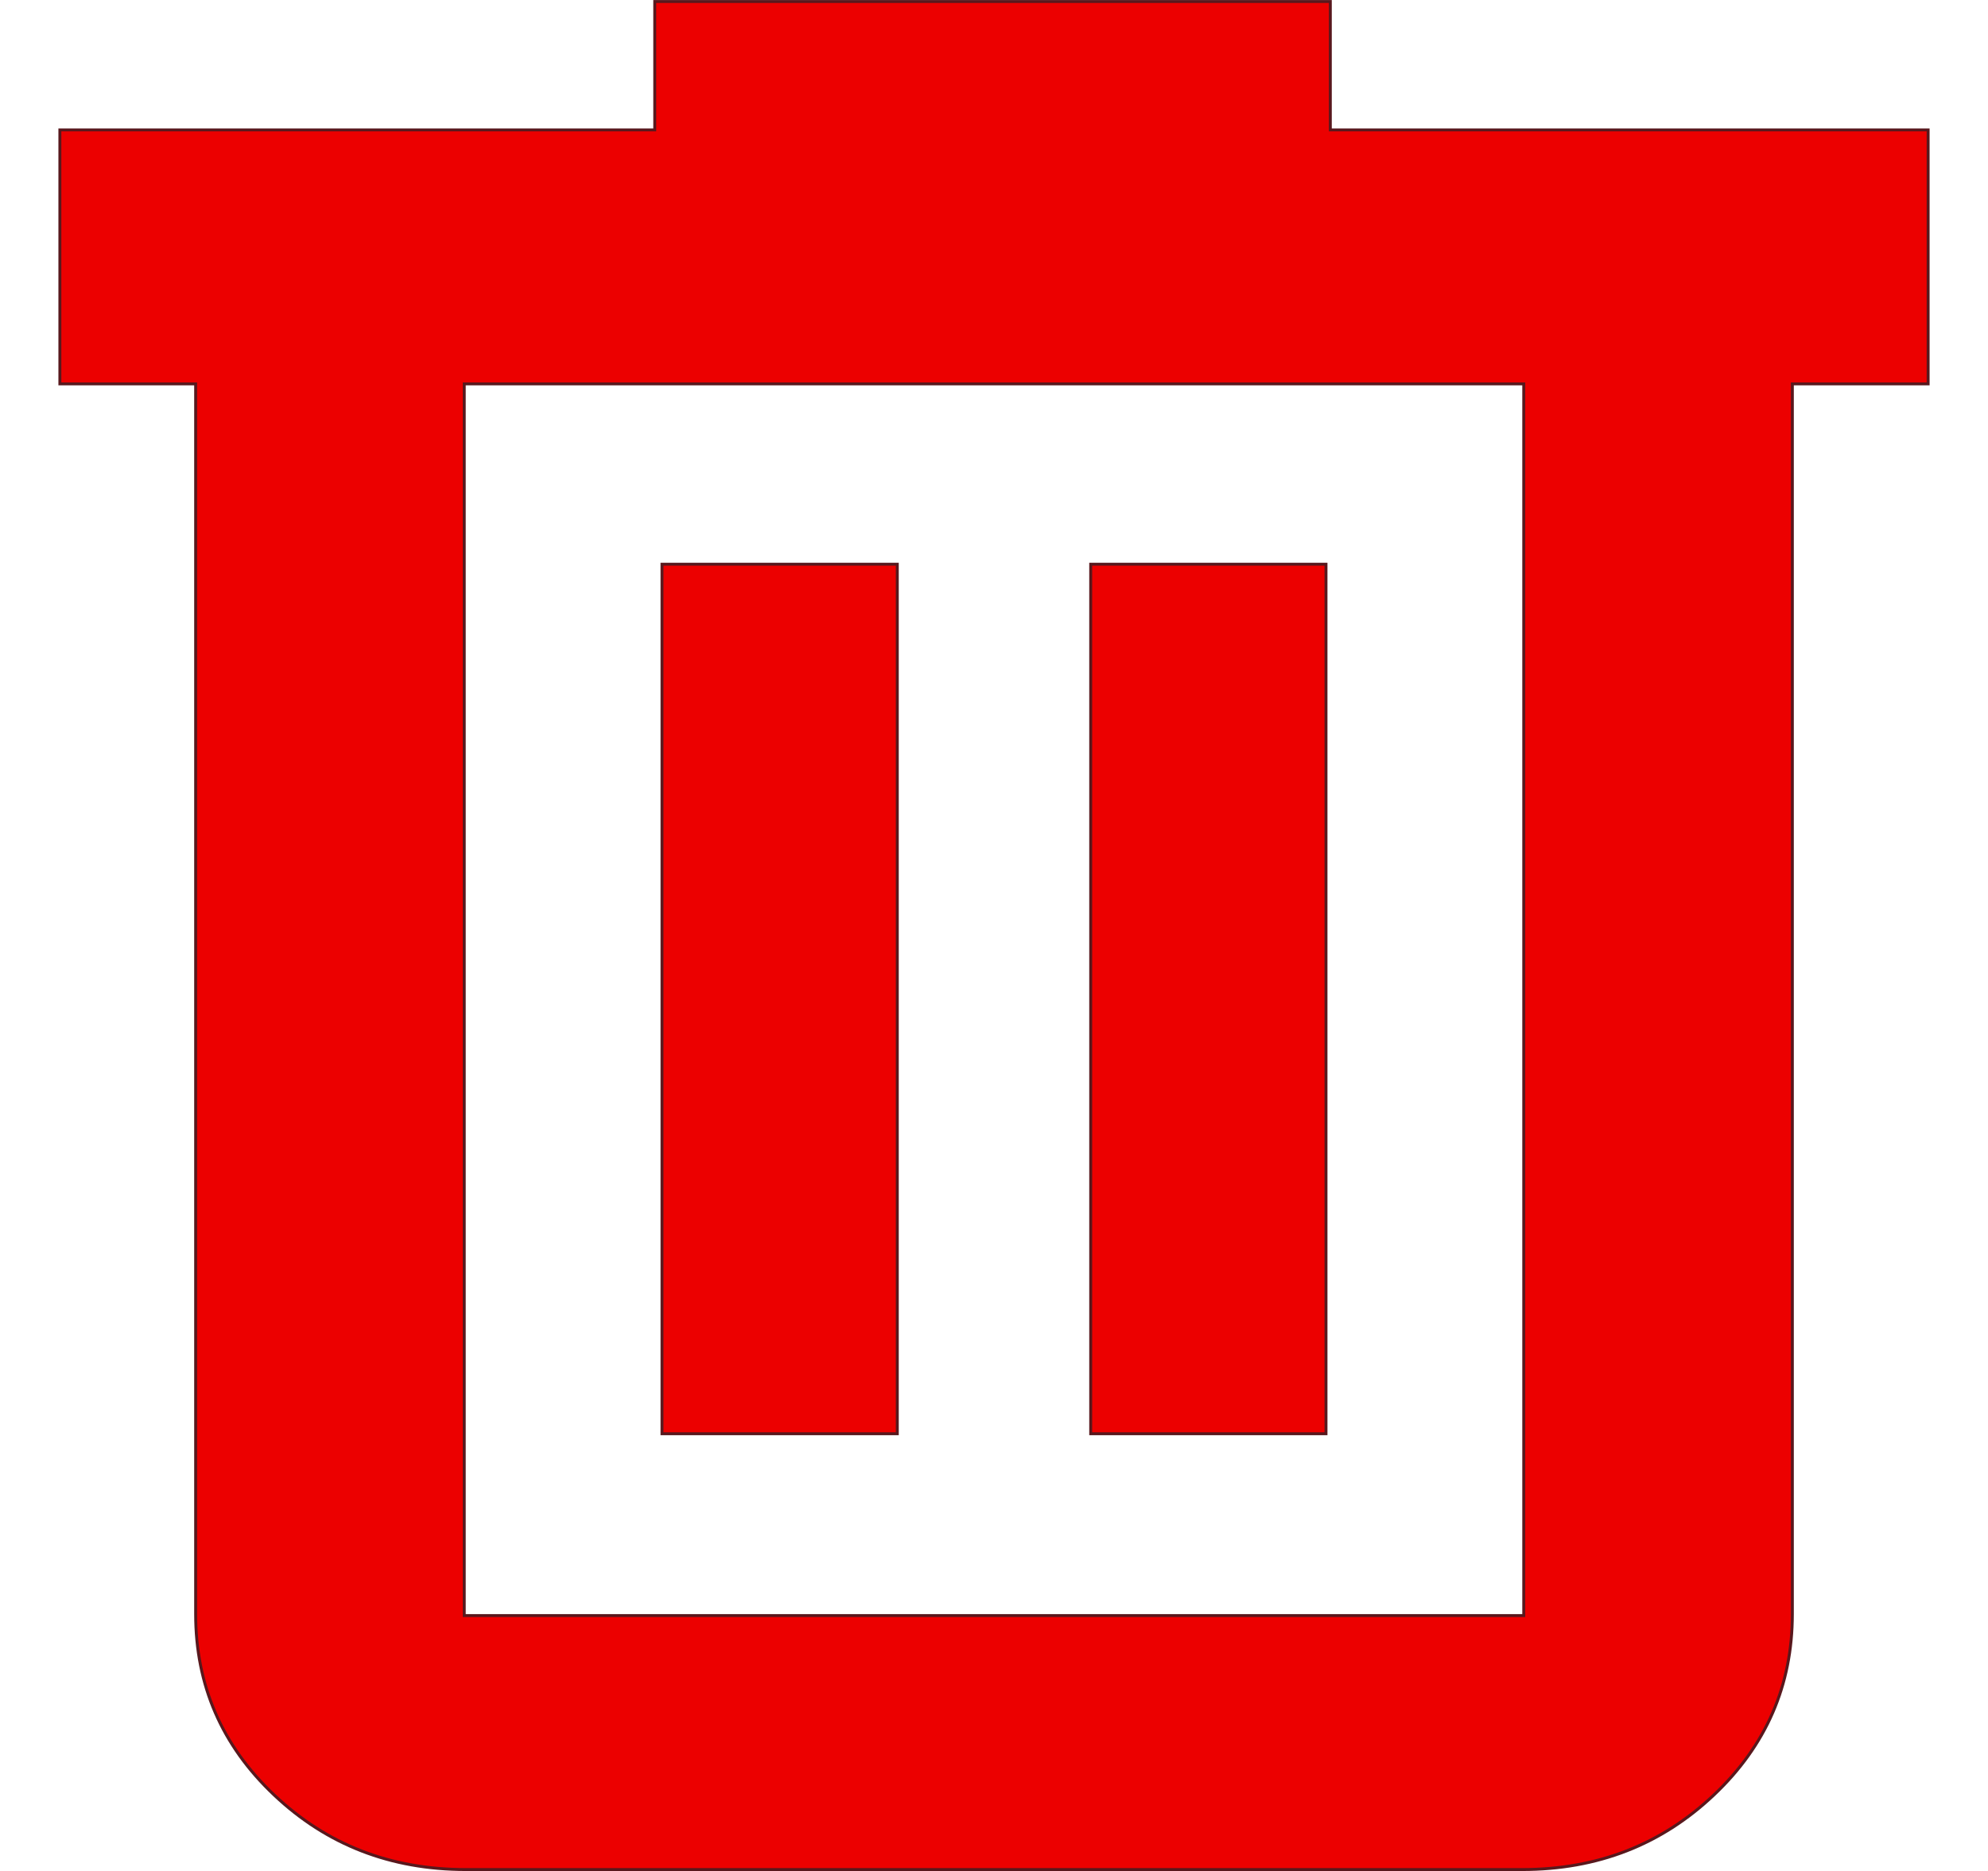
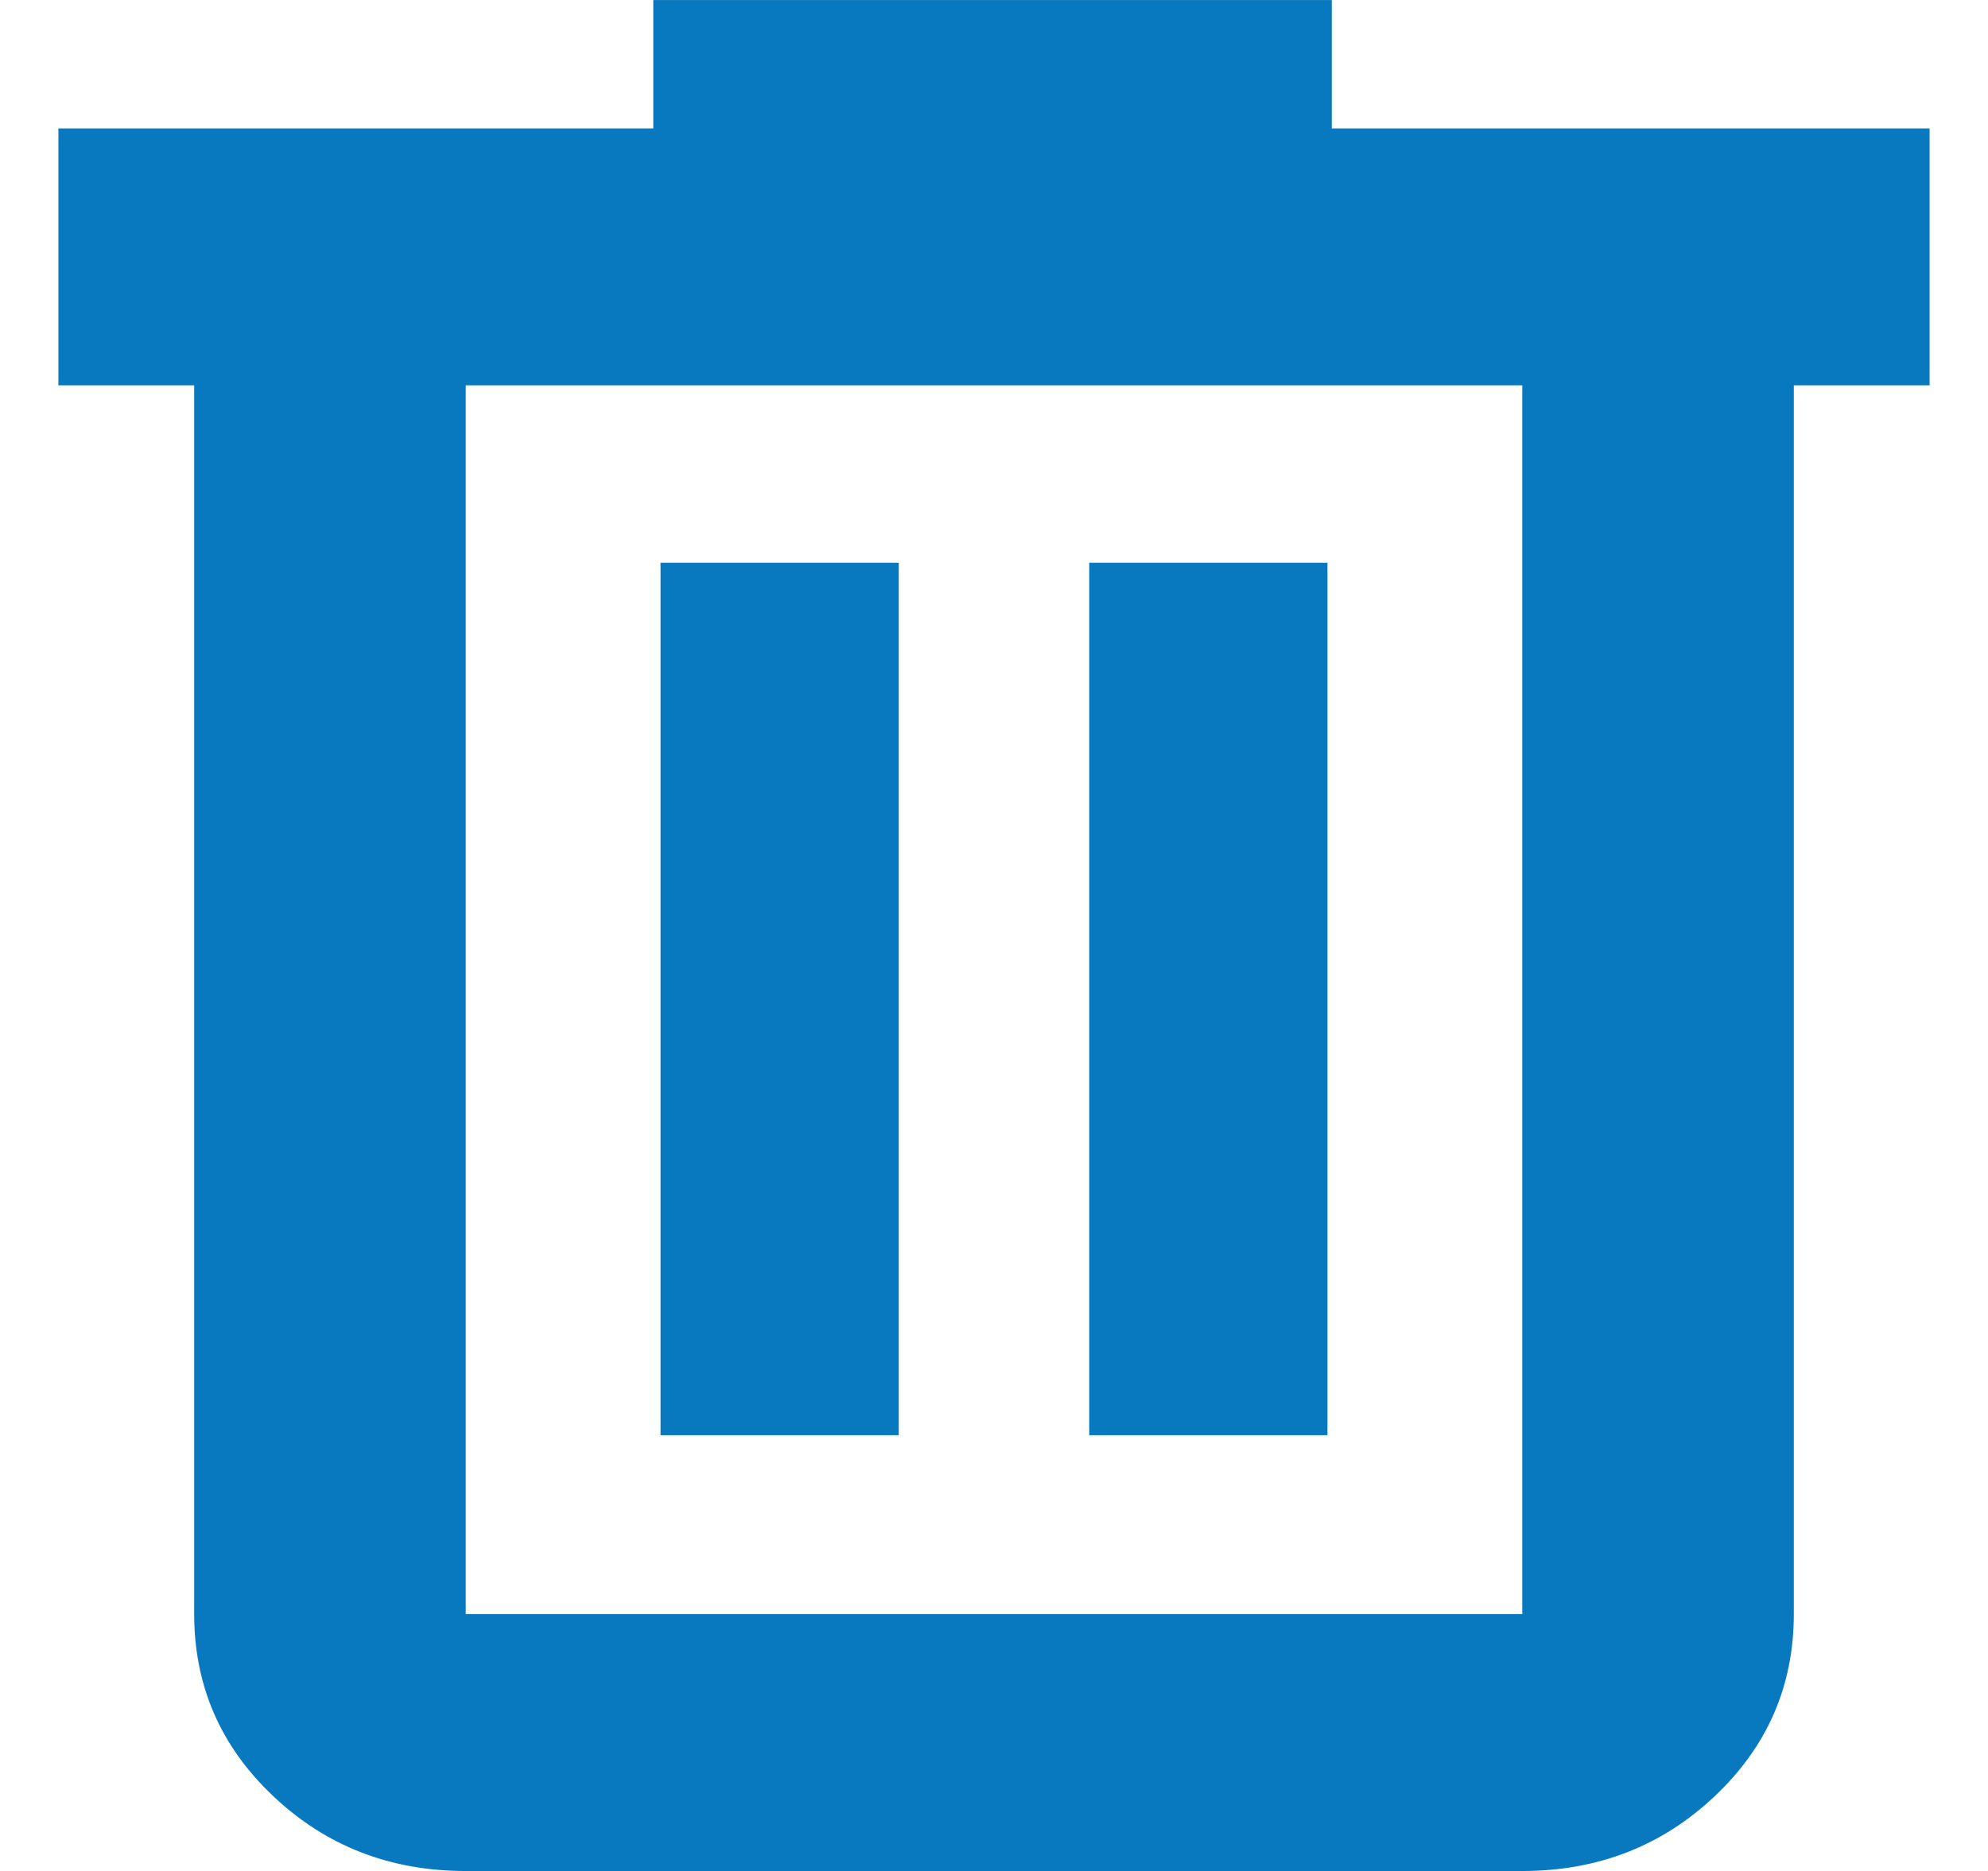
<svg xmlns="http://www.w3.org/2000/svg" width="17" height="16" viewBox="0 0 17 16" fill="none">
-   <path d="M1.673 3.295V3.283H1.661H0.512V1.111H5.587H5.599V1.098V0.013H11.376V1.098V1.111H11.389H16.488V3.283H15.339H15.327V3.295V13.803C15.327 14.412 15.103 14.928 14.655 15.351C14.207 15.775 13.661 15.988 13.017 15.988H3.983C3.339 15.988 2.793 15.775 2.345 15.351C1.897 14.928 1.673 14.412 1.673 13.803V3.295ZM13.03 3.295V3.283H13.017H3.983H3.97V3.295V13.803V13.816H3.983H13.017H13.03V13.803V3.295ZM7.673 4.825V12.261H5.661V4.825H7.673ZM11.339 4.825V12.261H9.327V4.825H11.339Z" fill="#EC0000" stroke="#58181D" stroke-width="0.025" />
+   <path d="M1.673 3.295V3.283H1.661H0.512V1.111H5.587H5.599V1.098V0.013H11.376V1.098V1.111H11.389H16.488V3.283H15.339H15.327V3.295V13.803C15.327 14.412 15.103 14.928 14.655 15.351C14.207 15.775 13.661 15.988 13.017 15.988H3.983C3.339 15.988 2.793 15.775 2.345 15.351C1.897 14.928 1.673 14.412 1.673 13.803V3.295ZM13.03 3.295V3.283H13.017H3.983H3.97V3.295V13.803V13.816H3.983H13.017H13.03V13.803V3.295ZM7.673 4.825V12.261H5.661V4.825H7.673ZM11.339 4.825V12.261H9.327V4.825H11.339Z" fill="#0879BE" stroke="#0879BE" stroke-width="0.025" />
</svg>
